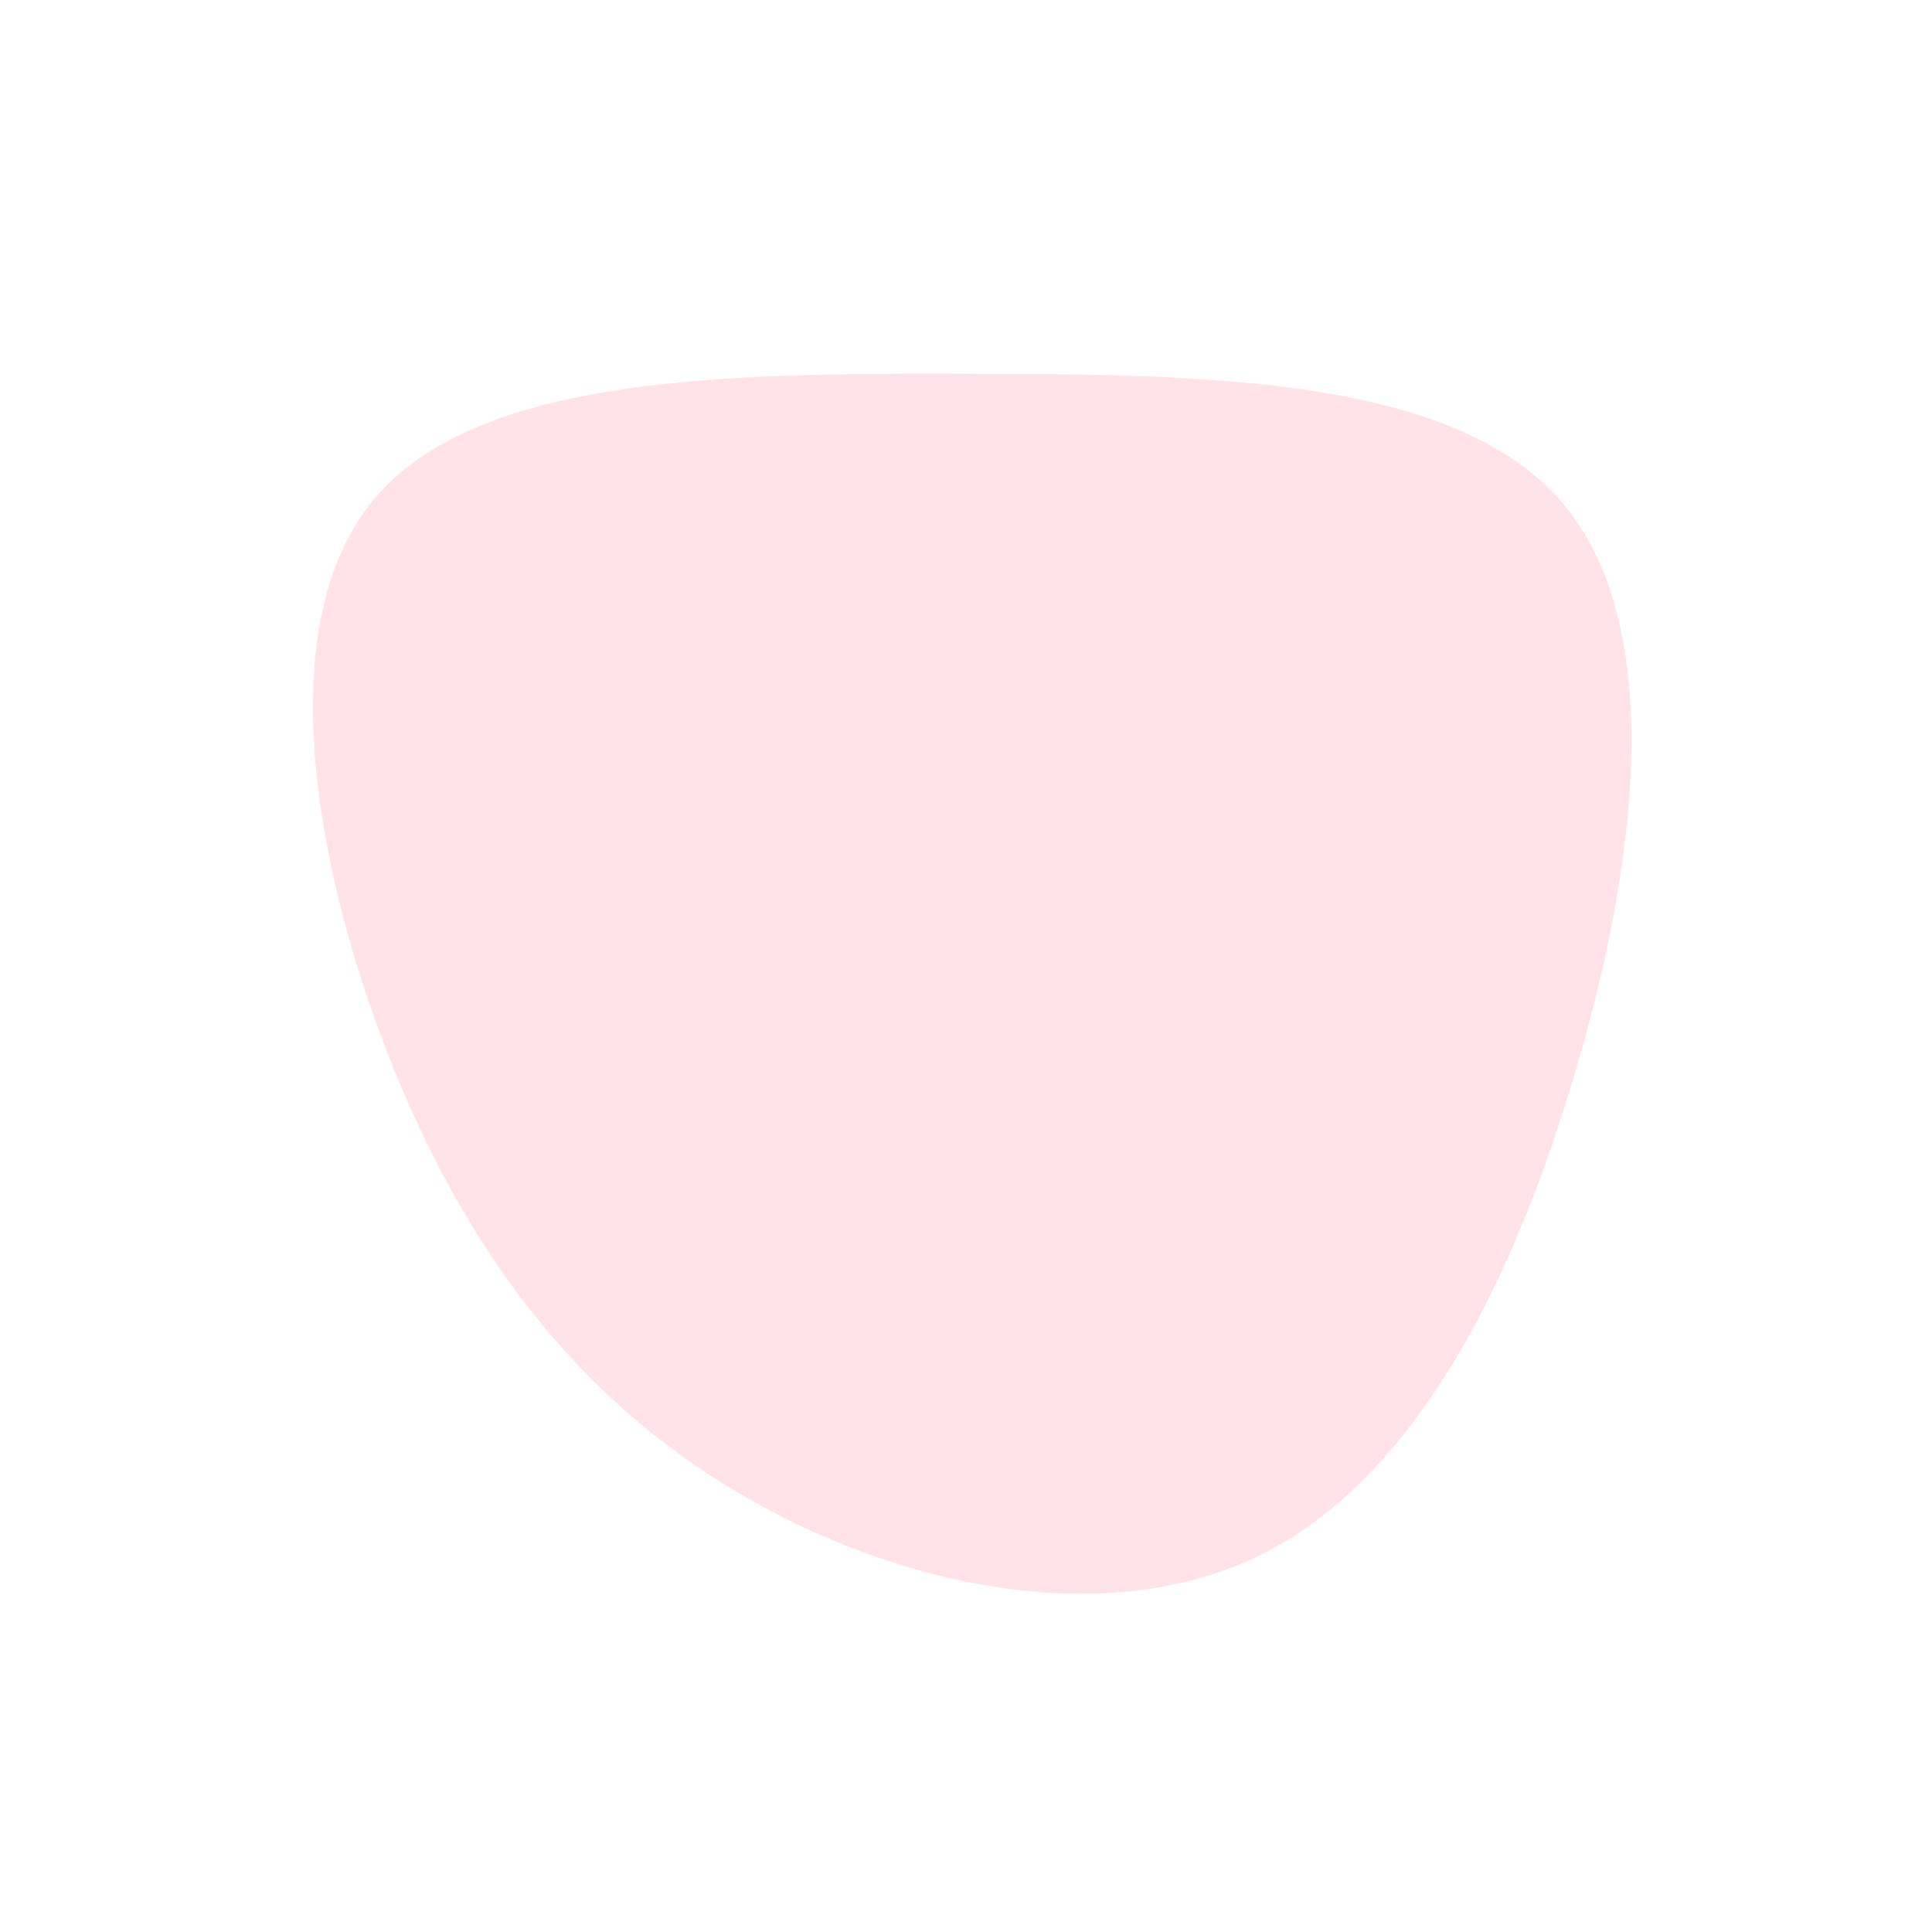
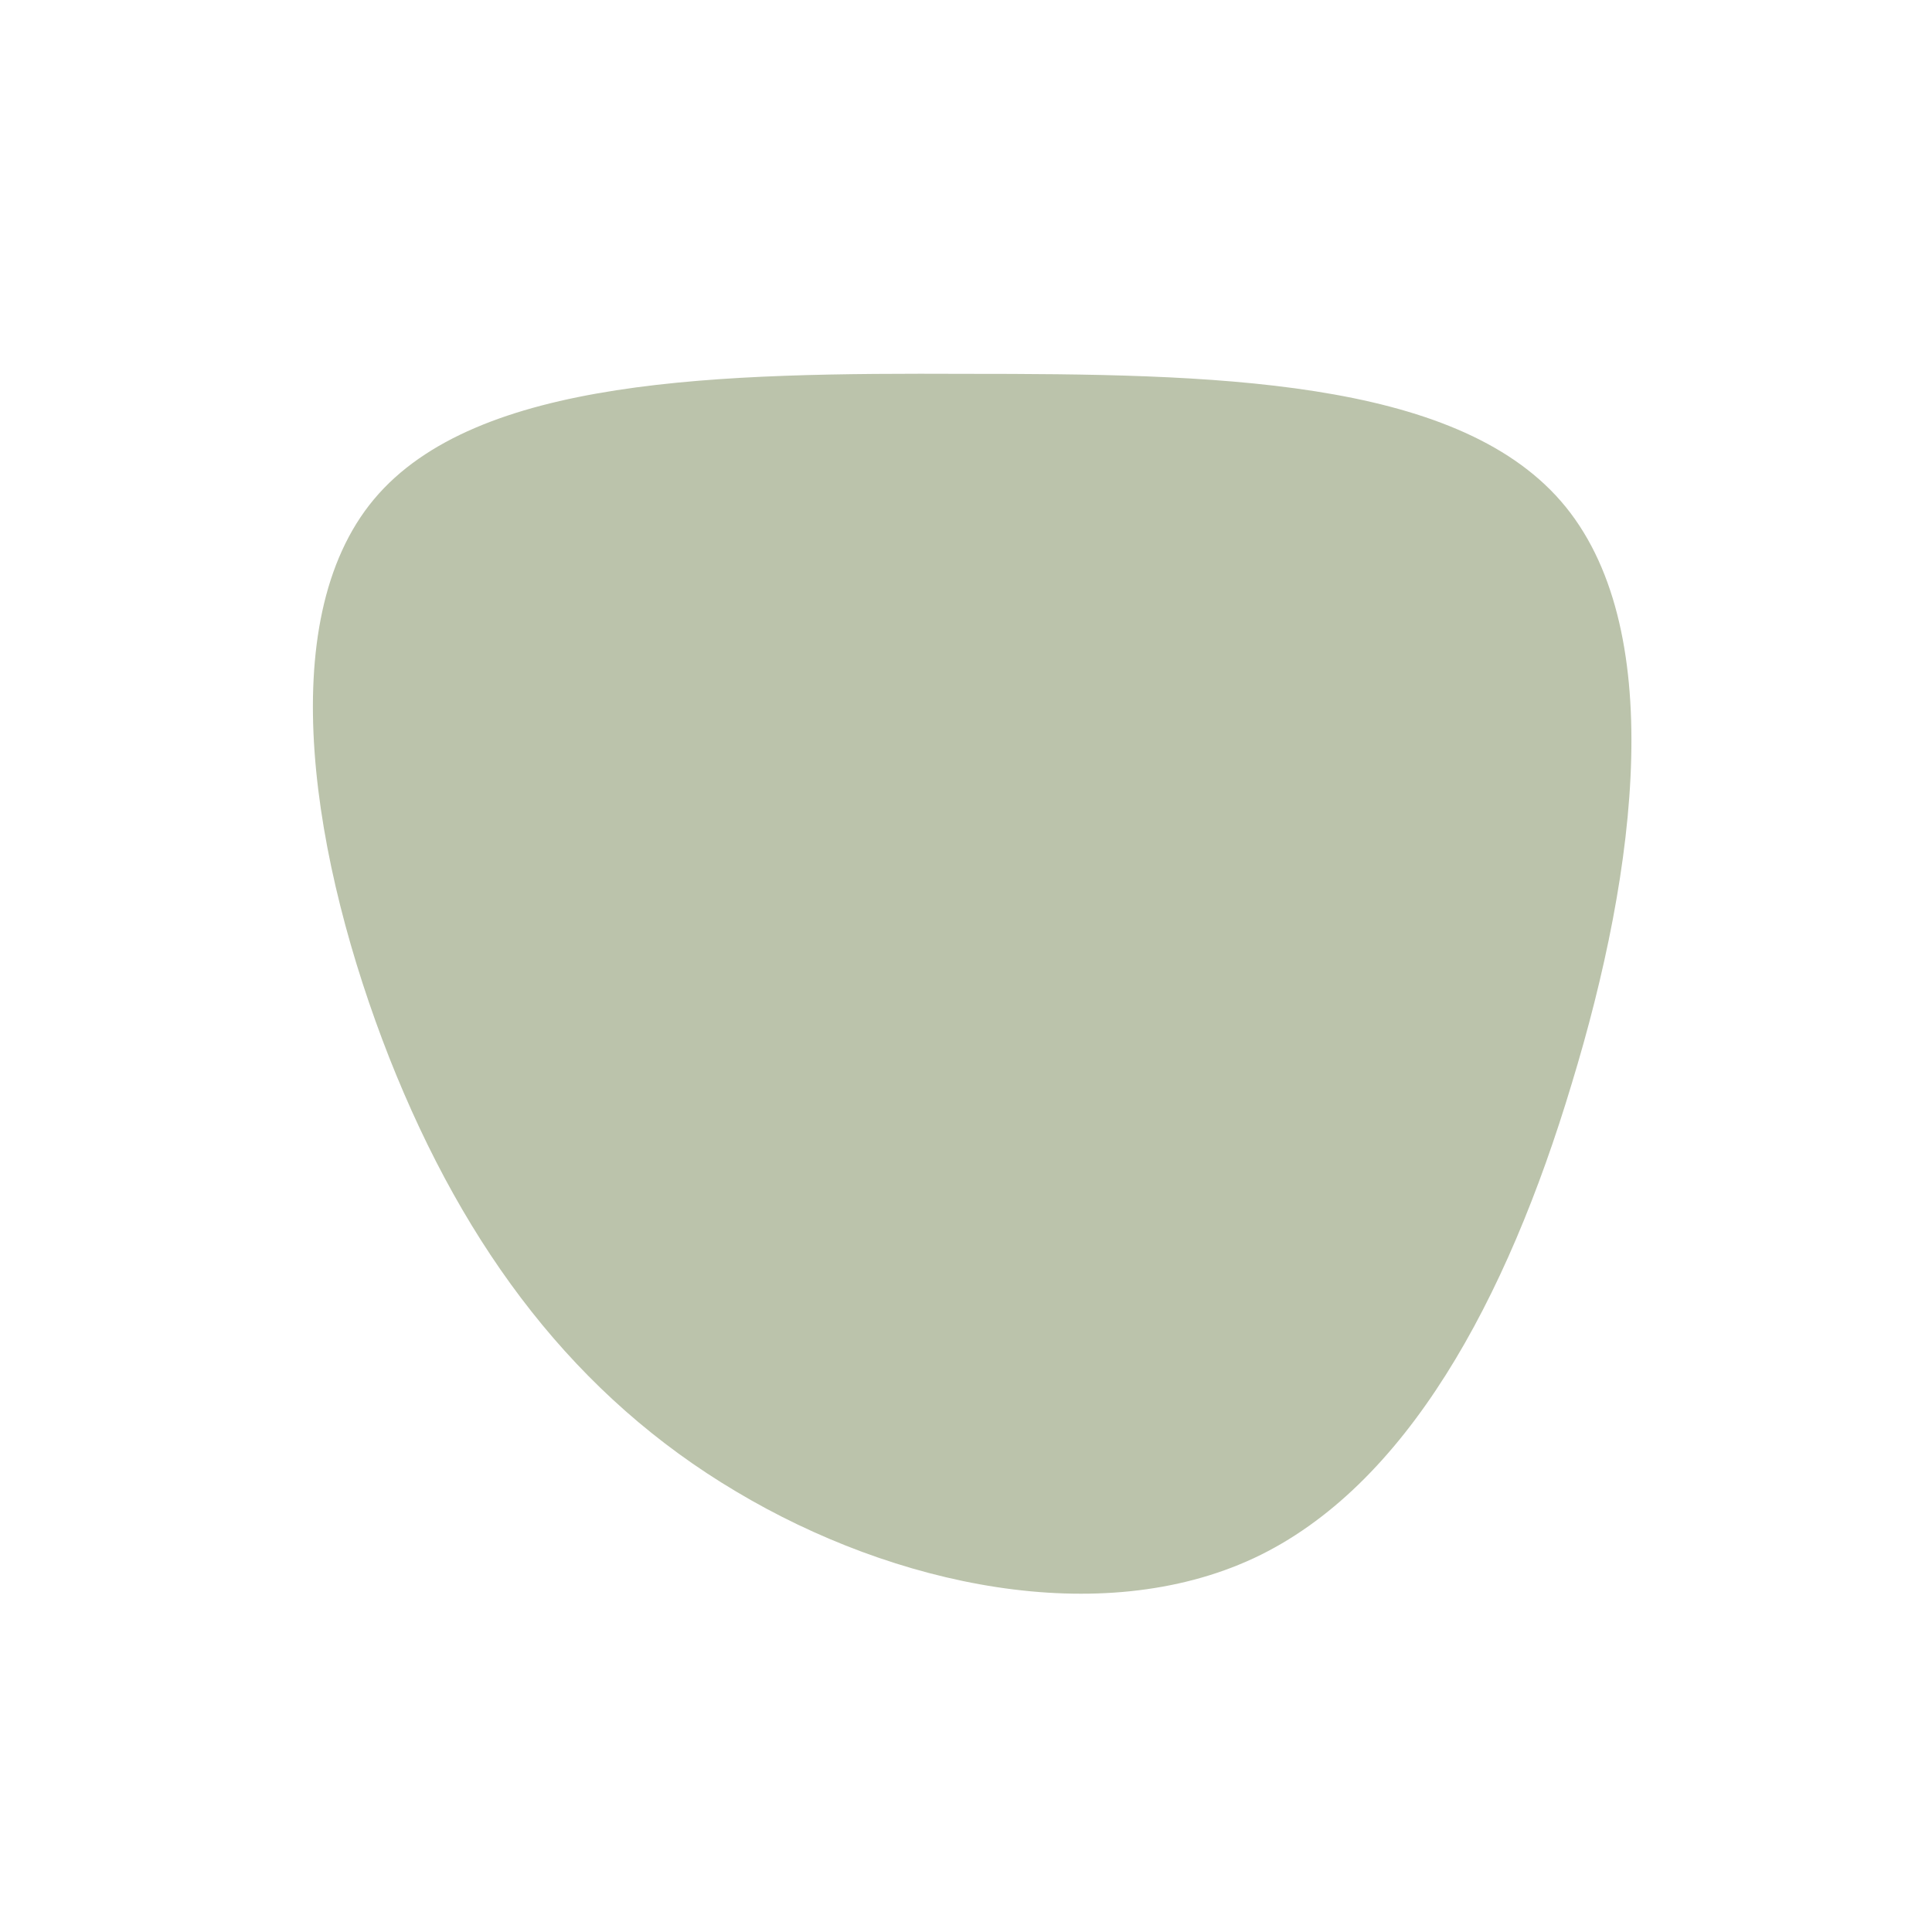
<svg xmlns="http://www.w3.org/2000/svg" viewBox="0 0 200 200">
-   <path fill="rgb(255 186 197 / 40%)" d="M61.6,-48.1C72.7,-35.3,69.5,-10.1,62.7,12.2C56,34.5,45.6,53.9,29.8,61.3C13.9,68.7,-7.4,64.2,-23.8,54.4C-40.3,44.6,-51.8,29.5,-59.7,9.5C-67.6,-10.6,-71.9,-35.6,-61.3,-48.3C-50.7,-61,-25.4,-61.4,0,-61.3C25.3,-61.3,50.5,-60.9,61.6,-48.1Z" transform="translate(100 100)" />
+   <path fill="rgb(85 107 47 / 40%)" d="M61.6,-48.1C72.7,-35.3,69.5,-10.1,62.7,12.2C56,34.5,45.6,53.9,29.8,61.3C13.9,68.7,-7.4,64.2,-23.8,54.4C-40.3,44.6,-51.8,29.5,-59.7,9.5C-67.6,-10.6,-71.9,-35.6,-61.3,-48.3C-50.7,-61,-25.4,-61.4,0,-61.3C25.3,-61.3,50.5,-60.9,61.6,-48.1Z" transform="translate(100 100)" />
</svg>
